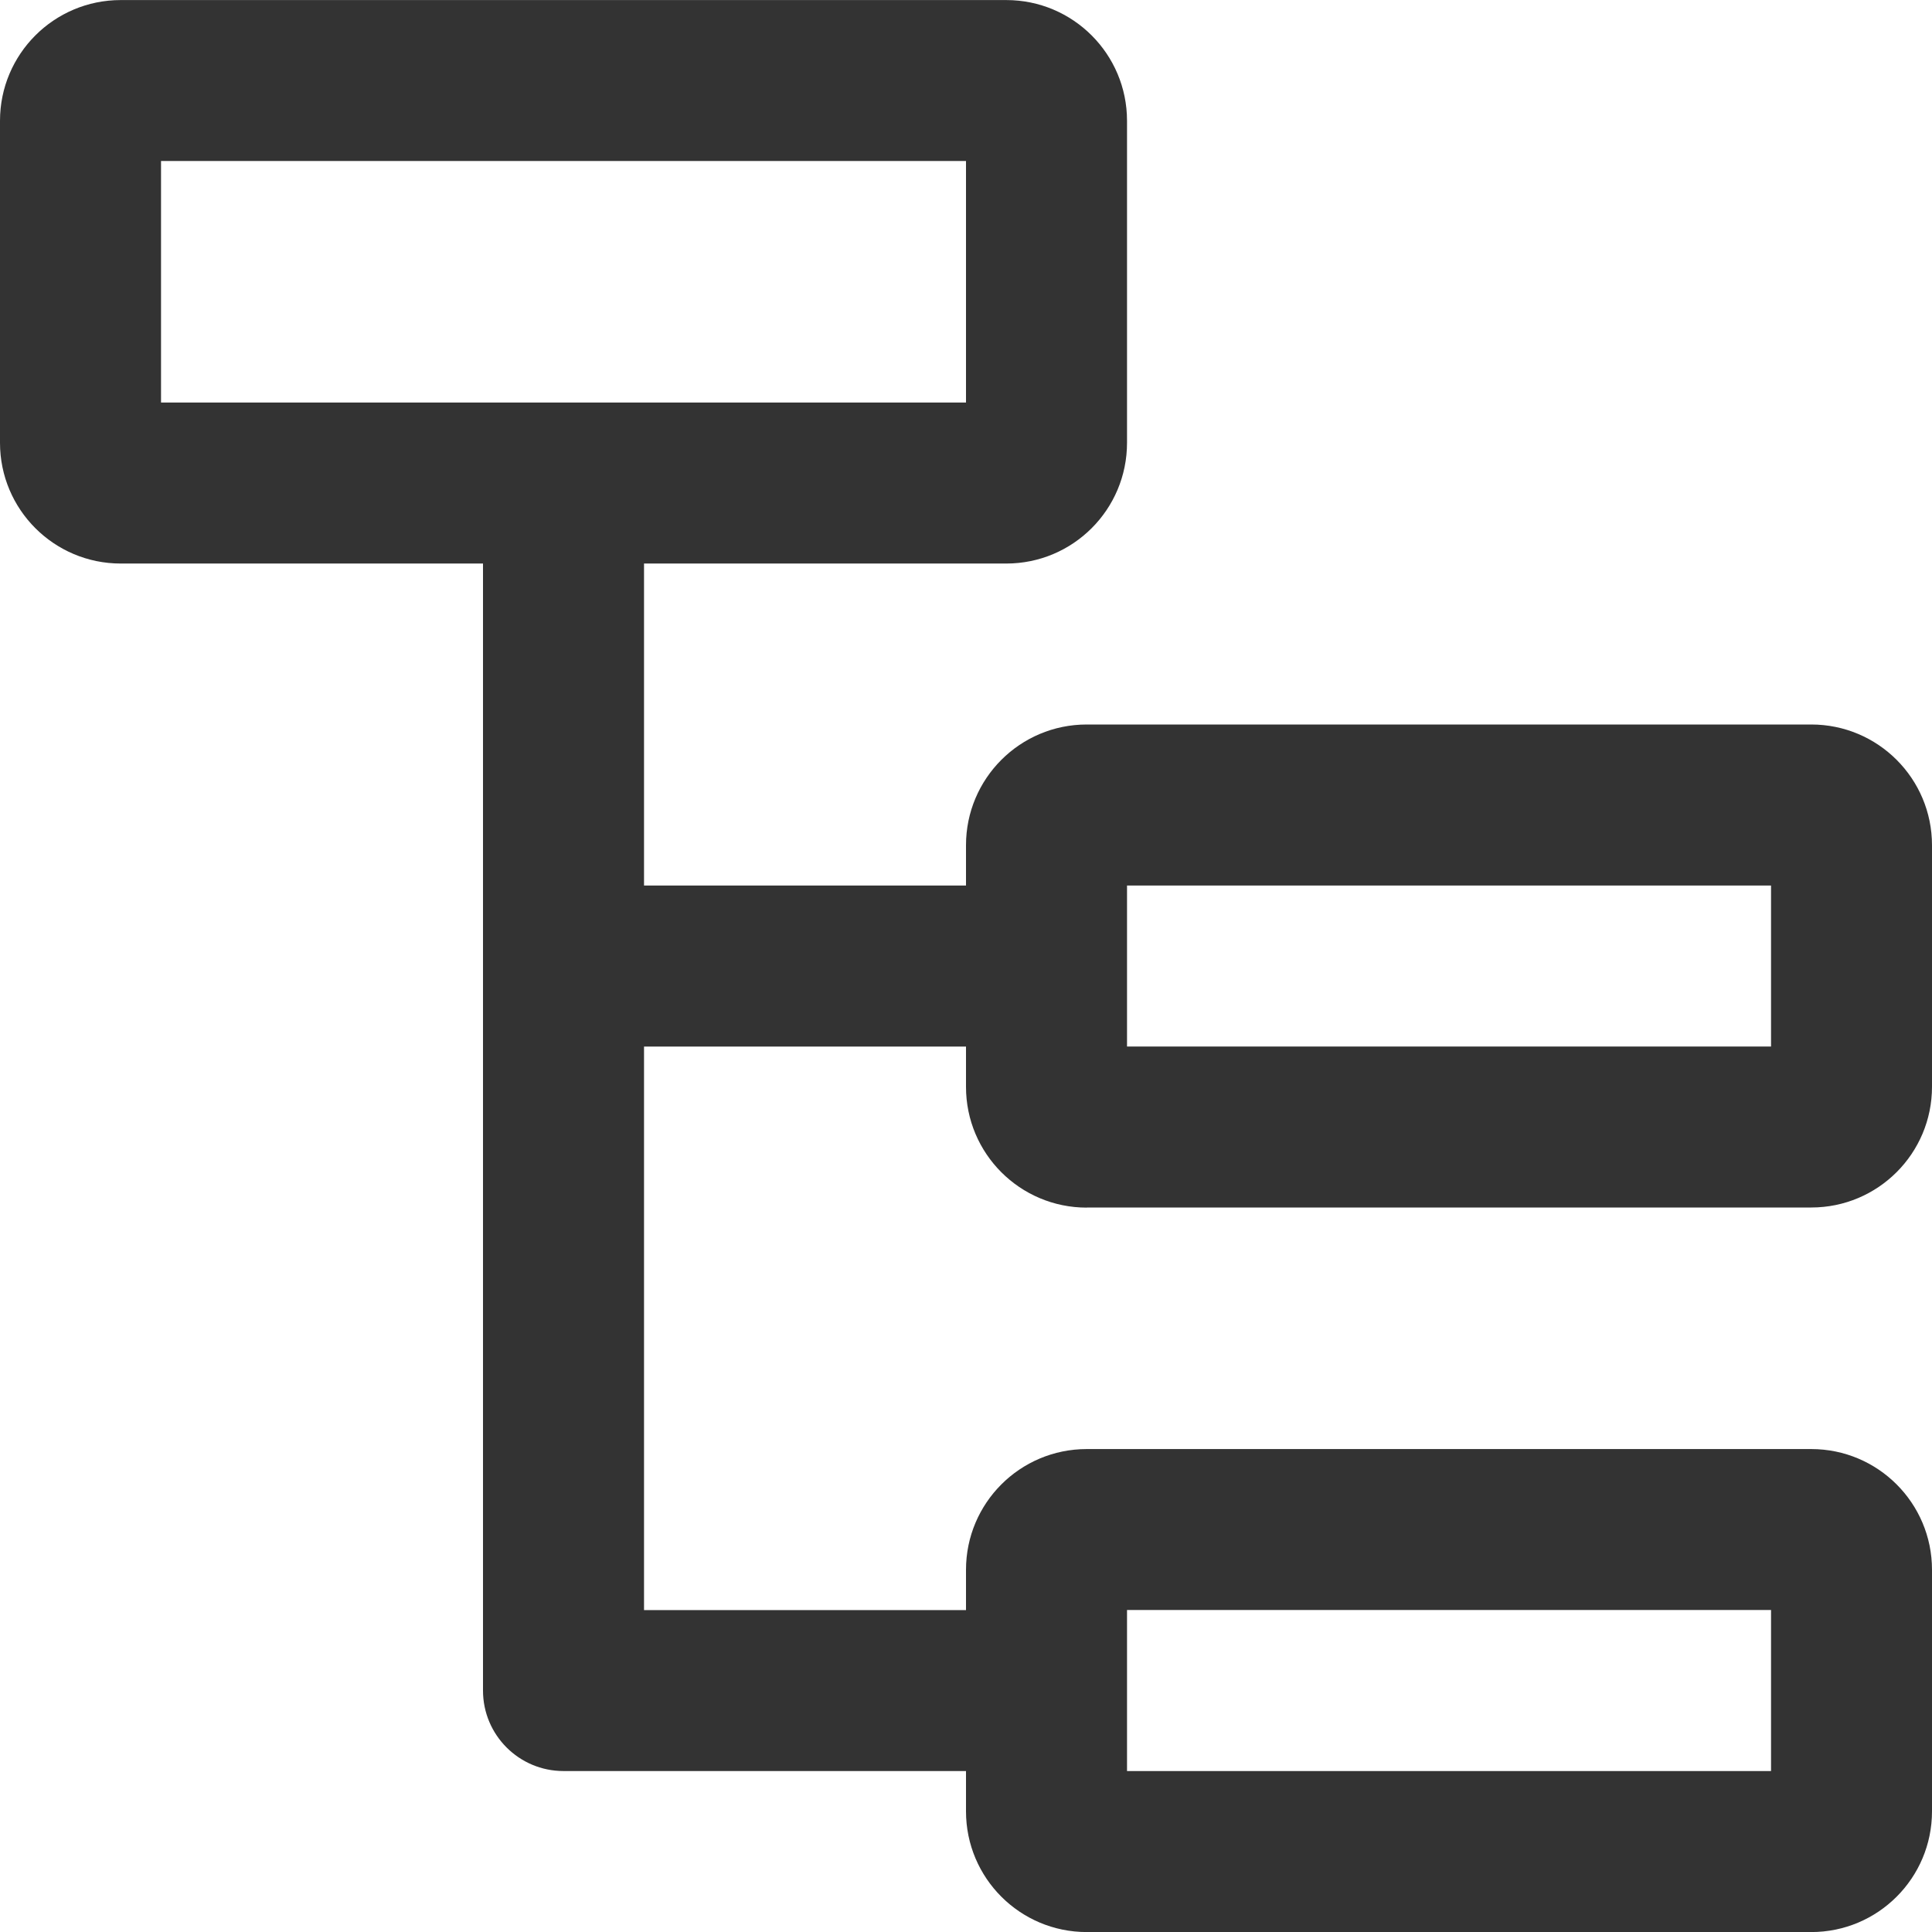
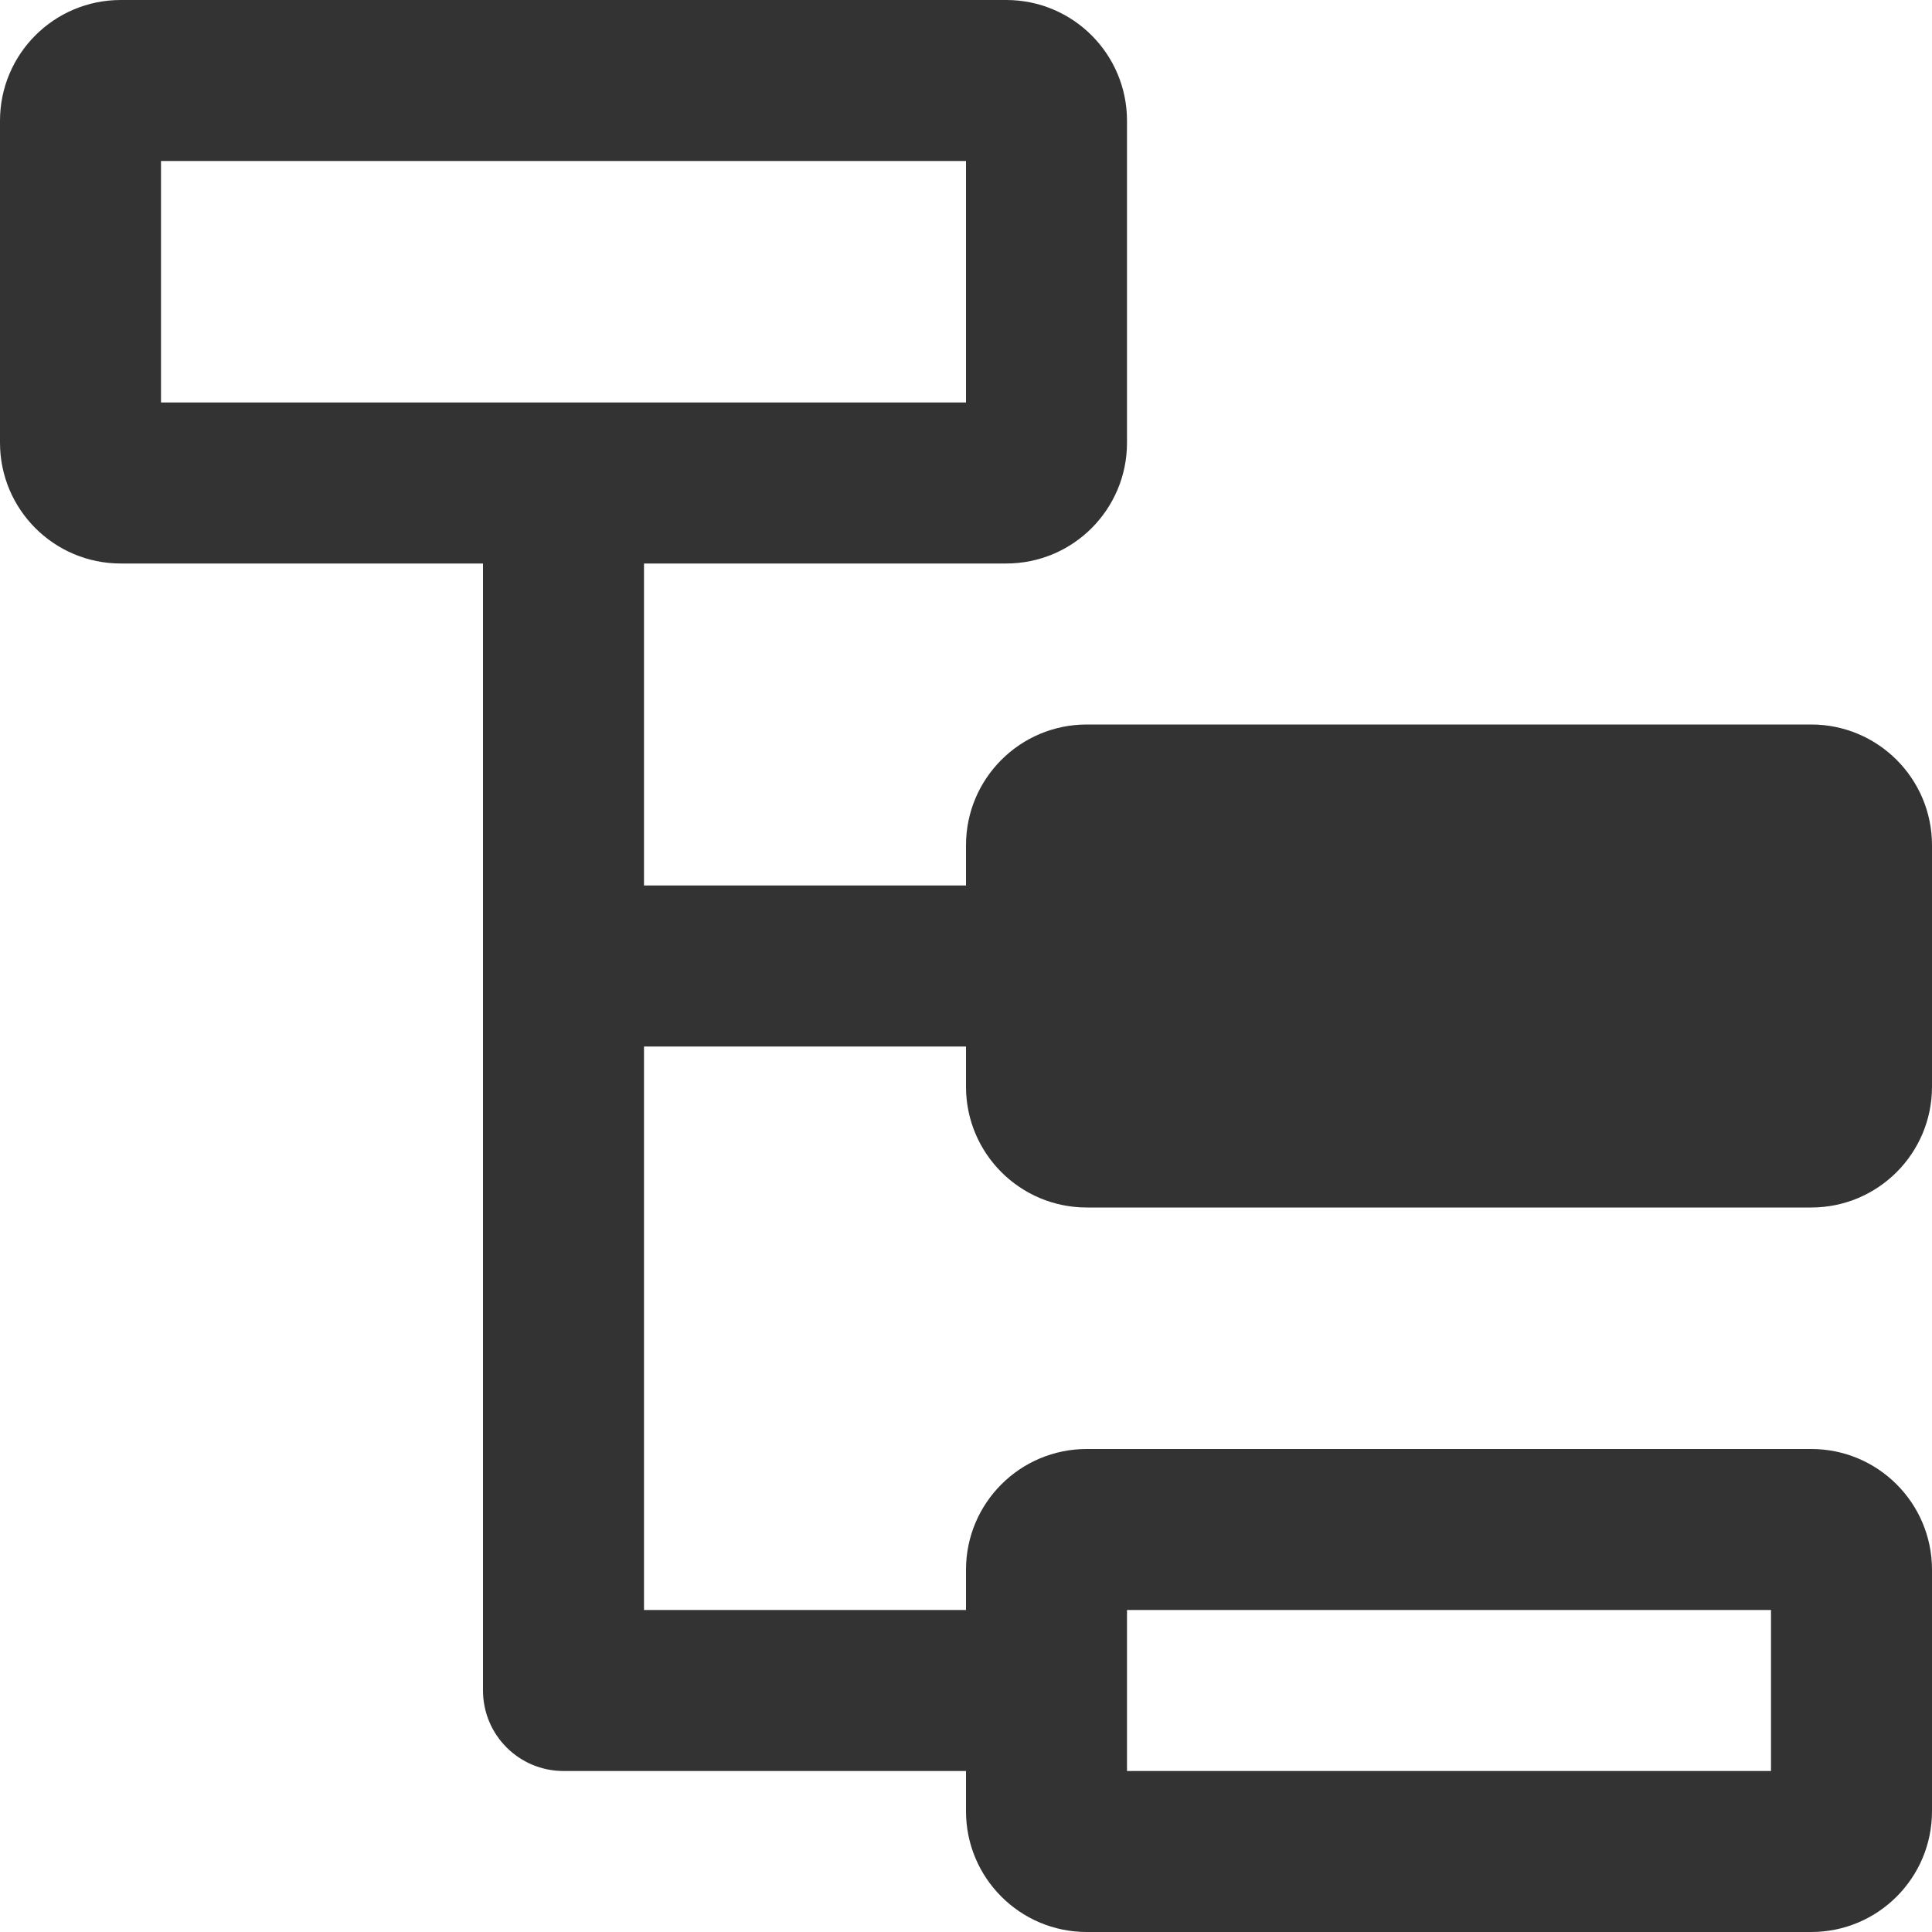
- <svg xmlns="http://www.w3.org/2000/svg" version="1.1" width="32" height="32" viewBox="0 0 32 32">
-   <path fill="#333" d="M18 20h12c1.105 0 2-0.895 2-2v0-4c0-1.105-0.895-2-2-2v0h-12c-1.105 0-2 0.895-2 2v0 0.667h-5.333v-5.333h6c1.105 0 2-0.895 2-2v0-5.333c0-1.105-0.895-2-2-2v0h-14.667c-1.105 0-2 0.895-2 2v0 5.333c0 1.105 0.895 2 2 2v0h6v18.667c0 0.736 0.597 1.333 1.333 1.333v0h6.667v0.667c0 1.105 0.895 2 2 2v0h12c1.105 0 2-0.895 2-2v0-4c0-1.105-0.895-2-2-2v0h-12c-1.105 0-2 0.895-2 2v0 0.667h-5.333v-9.333h5.333v0.667c0 1.105 0.895 2 2 2v0zM2.667 2.667h13.333v4h-13.333zM18.667 26.667h10.667v2.667h-10.667zM18.667 14.667h10.667v2.667h-10.667z" />
+ <svg xmlns="http://www.w3.org/2000/svg" viewBox="0 0 96 96">
+   <path d="M54 60h36a6 6 0 0 0 6-6V42a6 6 0 0 0-6-6H54a6 6 0 0 0-6 6v2H32V28h18a6 6 0 0 0 6-6V6a6 6 0 0 0-6-6H6a6 6 0 0 0-6 6v16a6 6 0 0 0 6 6h18v56a4 4 0 0 0 4 4h20v2a6 6 0 0 0 6 6h36a6 6 0 0 0 6-6V78a6 6 0 0 0-6-6H54a6 6 0 0 0-6 6v2H32V52h16v2a6 6 0 0 0 6 6zm2 20h32v8H56zM8 20V8h40v12z" fill="#333" />
</svg>
